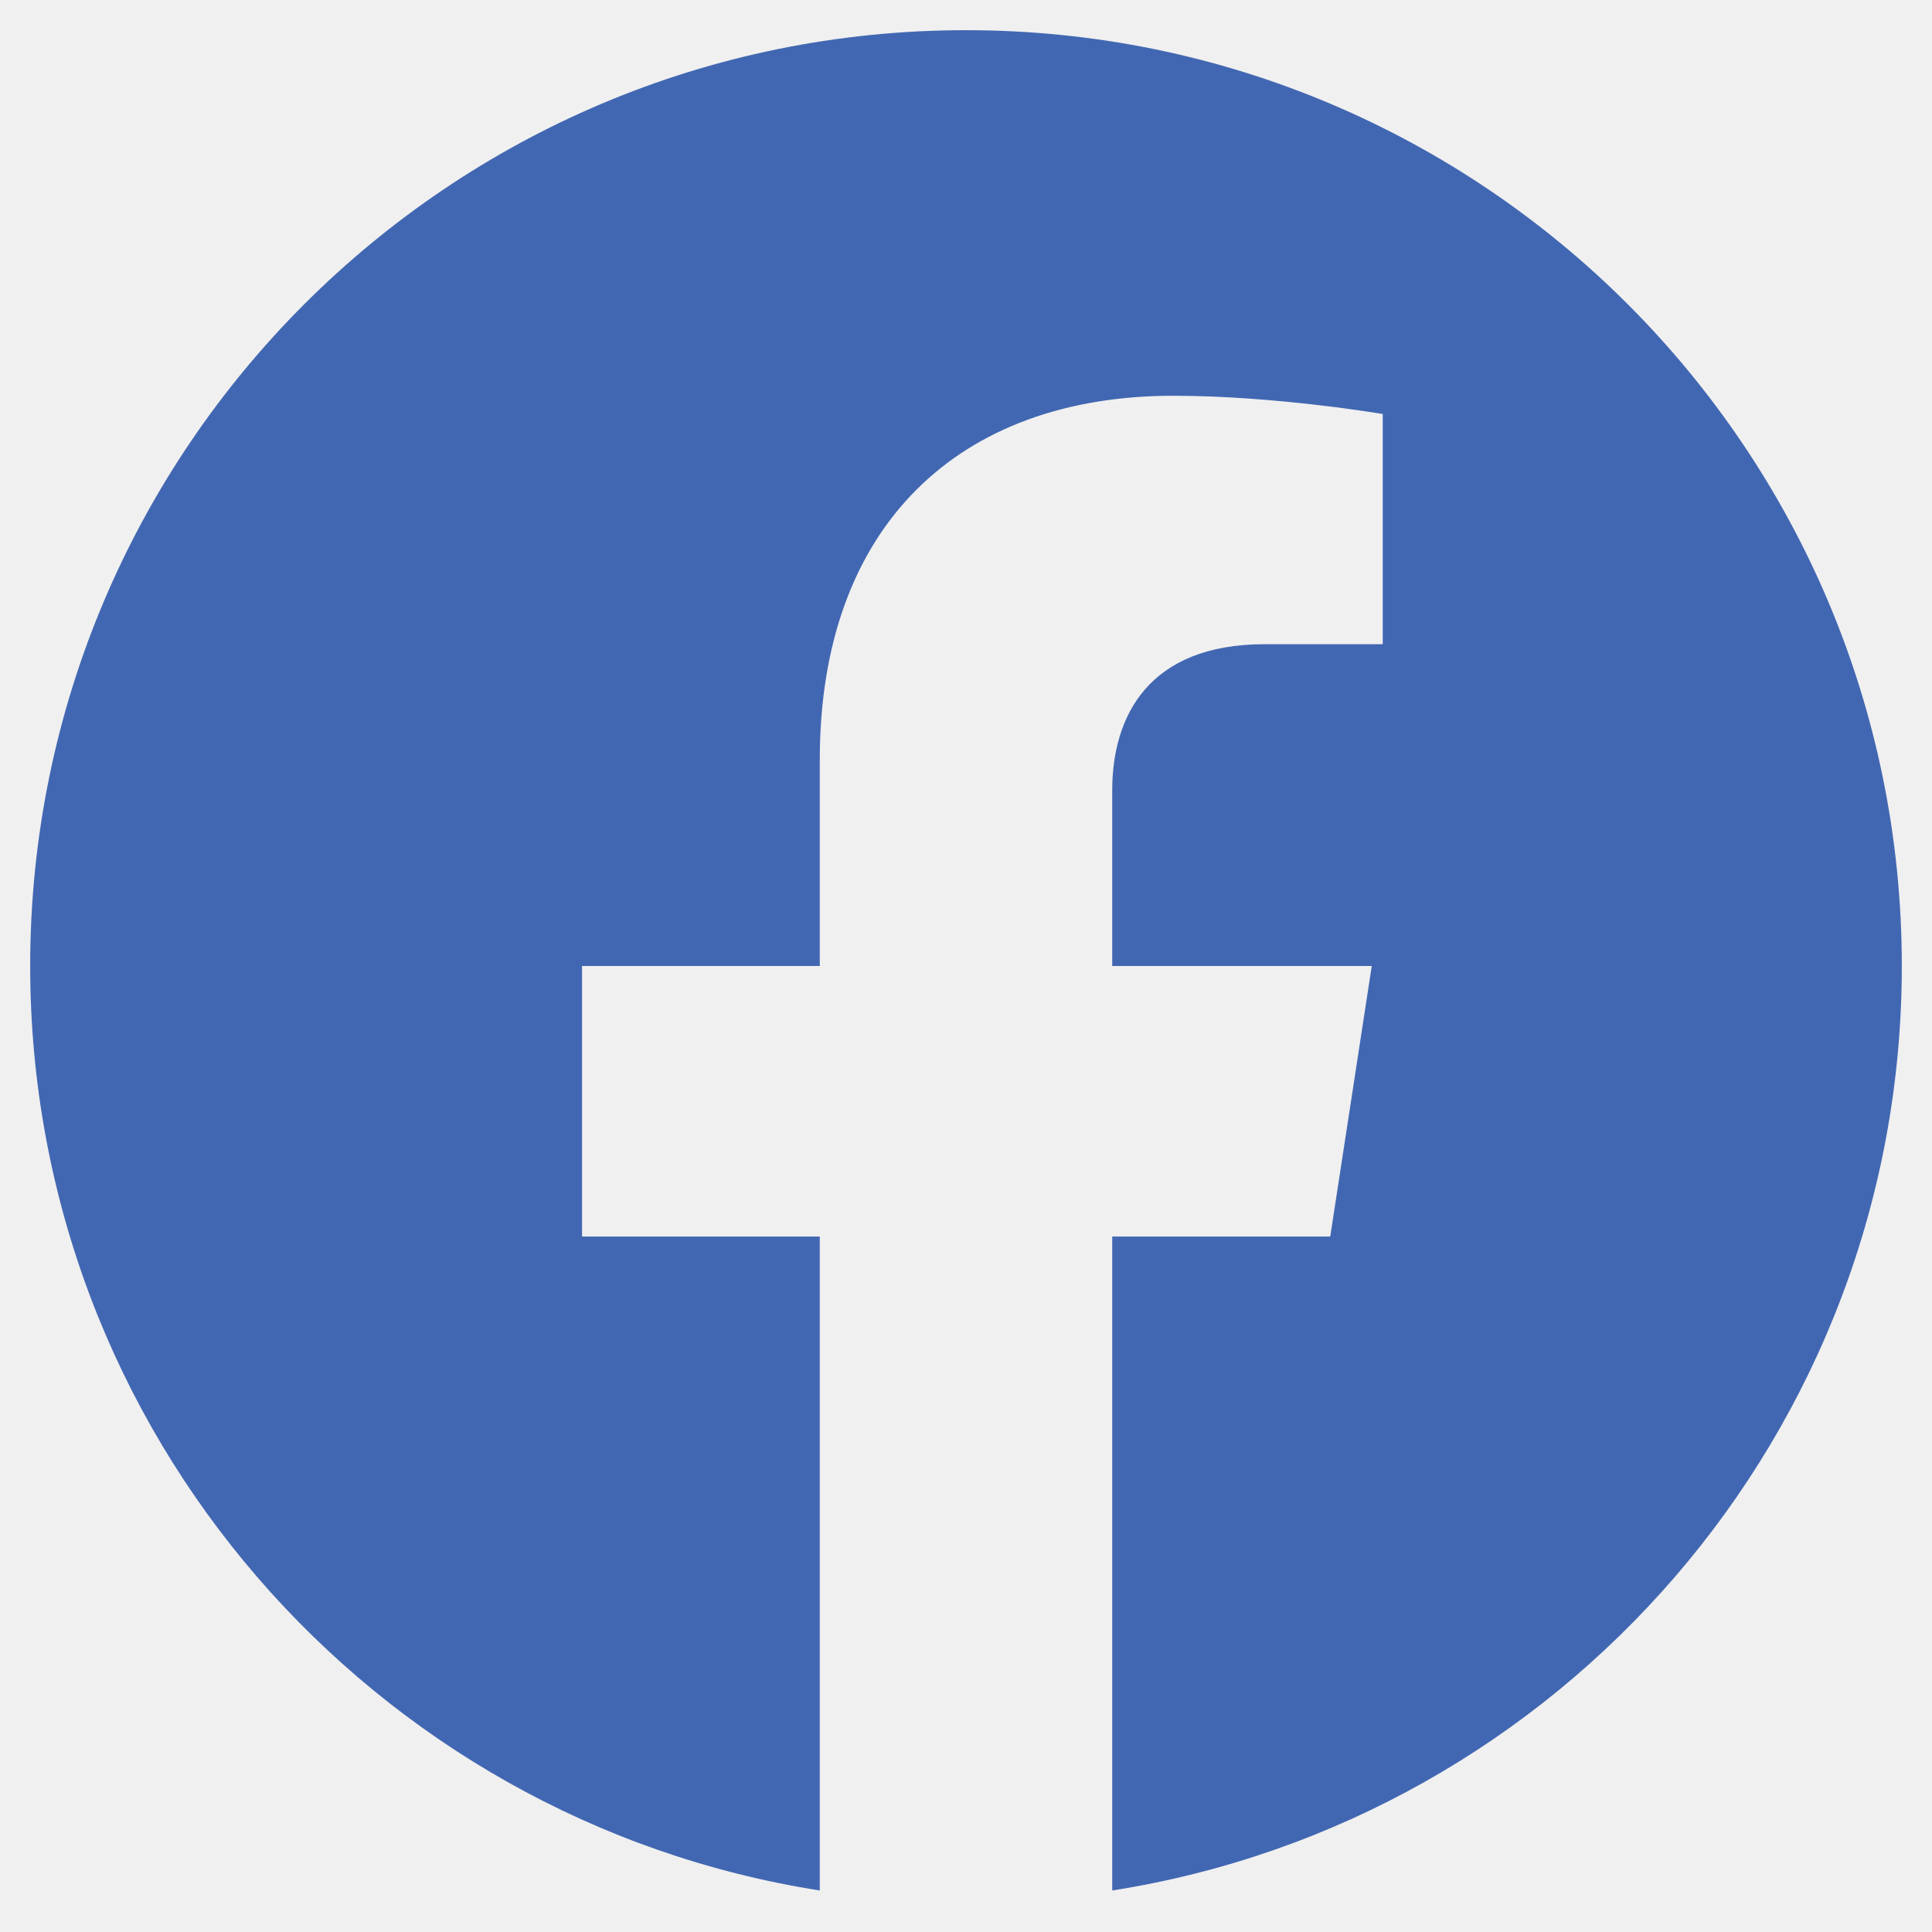
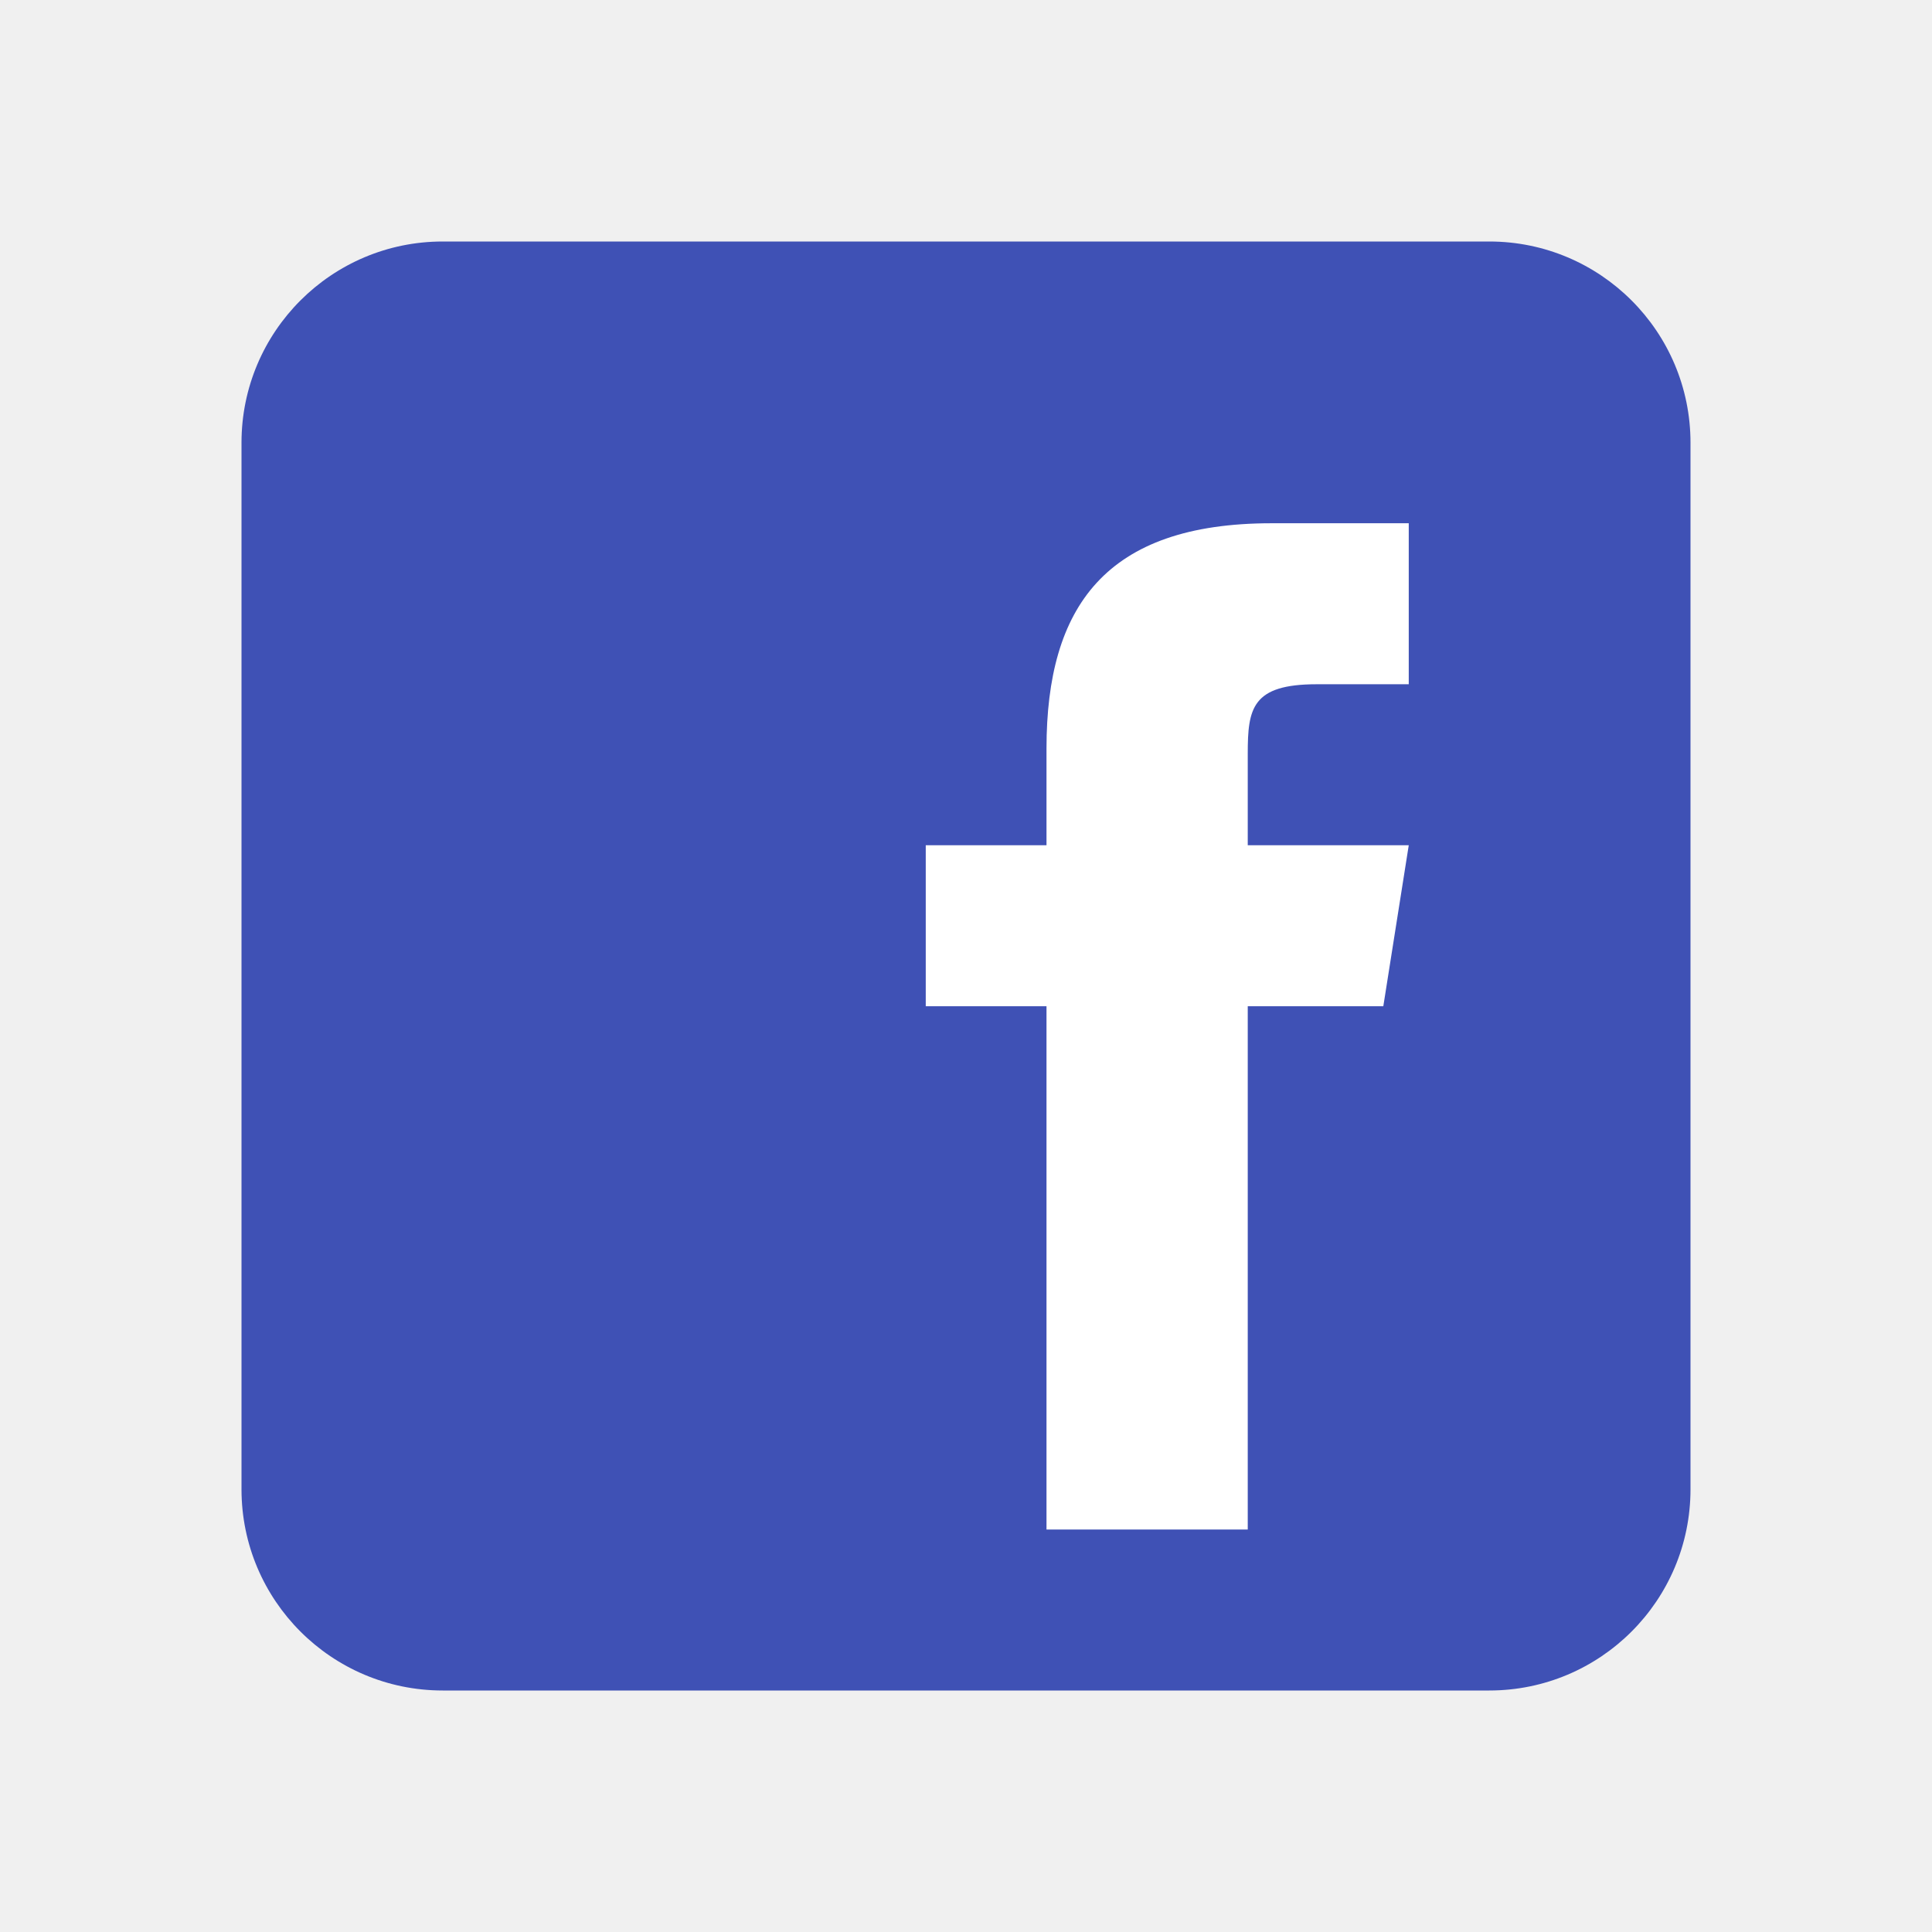
- <svg xmlns="http://www.w3.org/2000/svg" fill="#4267B2" viewBox="0 0 512 512">
-   <path d="M504 256C504 119 393 8 256 8S8 119 8 256c0 123.78 90.69 226.38 209.25 245V327.69h-63V256h63v-54.64c0-62.15 37-96.48 93.67-96.48 27.14 0 55.52 4.84 55.52 4.84v61h-31.28c-30.8 0-40.41 19.12-40.41 38.73V256h68.78l-11 71.69h-57.78V501C413.31 482.38 504 379.78 504 256z" />
+ <svg xmlns="http://www.w3.org/2000/svg" x="0px" y="0px" width="100" height="100" viewBox="0 0 48 48">
+   <path fill="#3F51B5" d="M42,37c0,2.762-2.238,5-5,5H11c-2.761,0-5-2.238-5-5V11c0-2.762,2.239-5,5-5h26c2.762,0,5,2.238,5,5V37z" />
+   <path fill="#FFF" d="M34.368,25H31v13h-5V25h-3v-4h3v-2.41c0.002-3.508,1.459-5.59,5.592-5.59H35v4h-2.287C31.104,17,31,17.6,31,18.723V21h4L34.368,25z" />
</svg>
